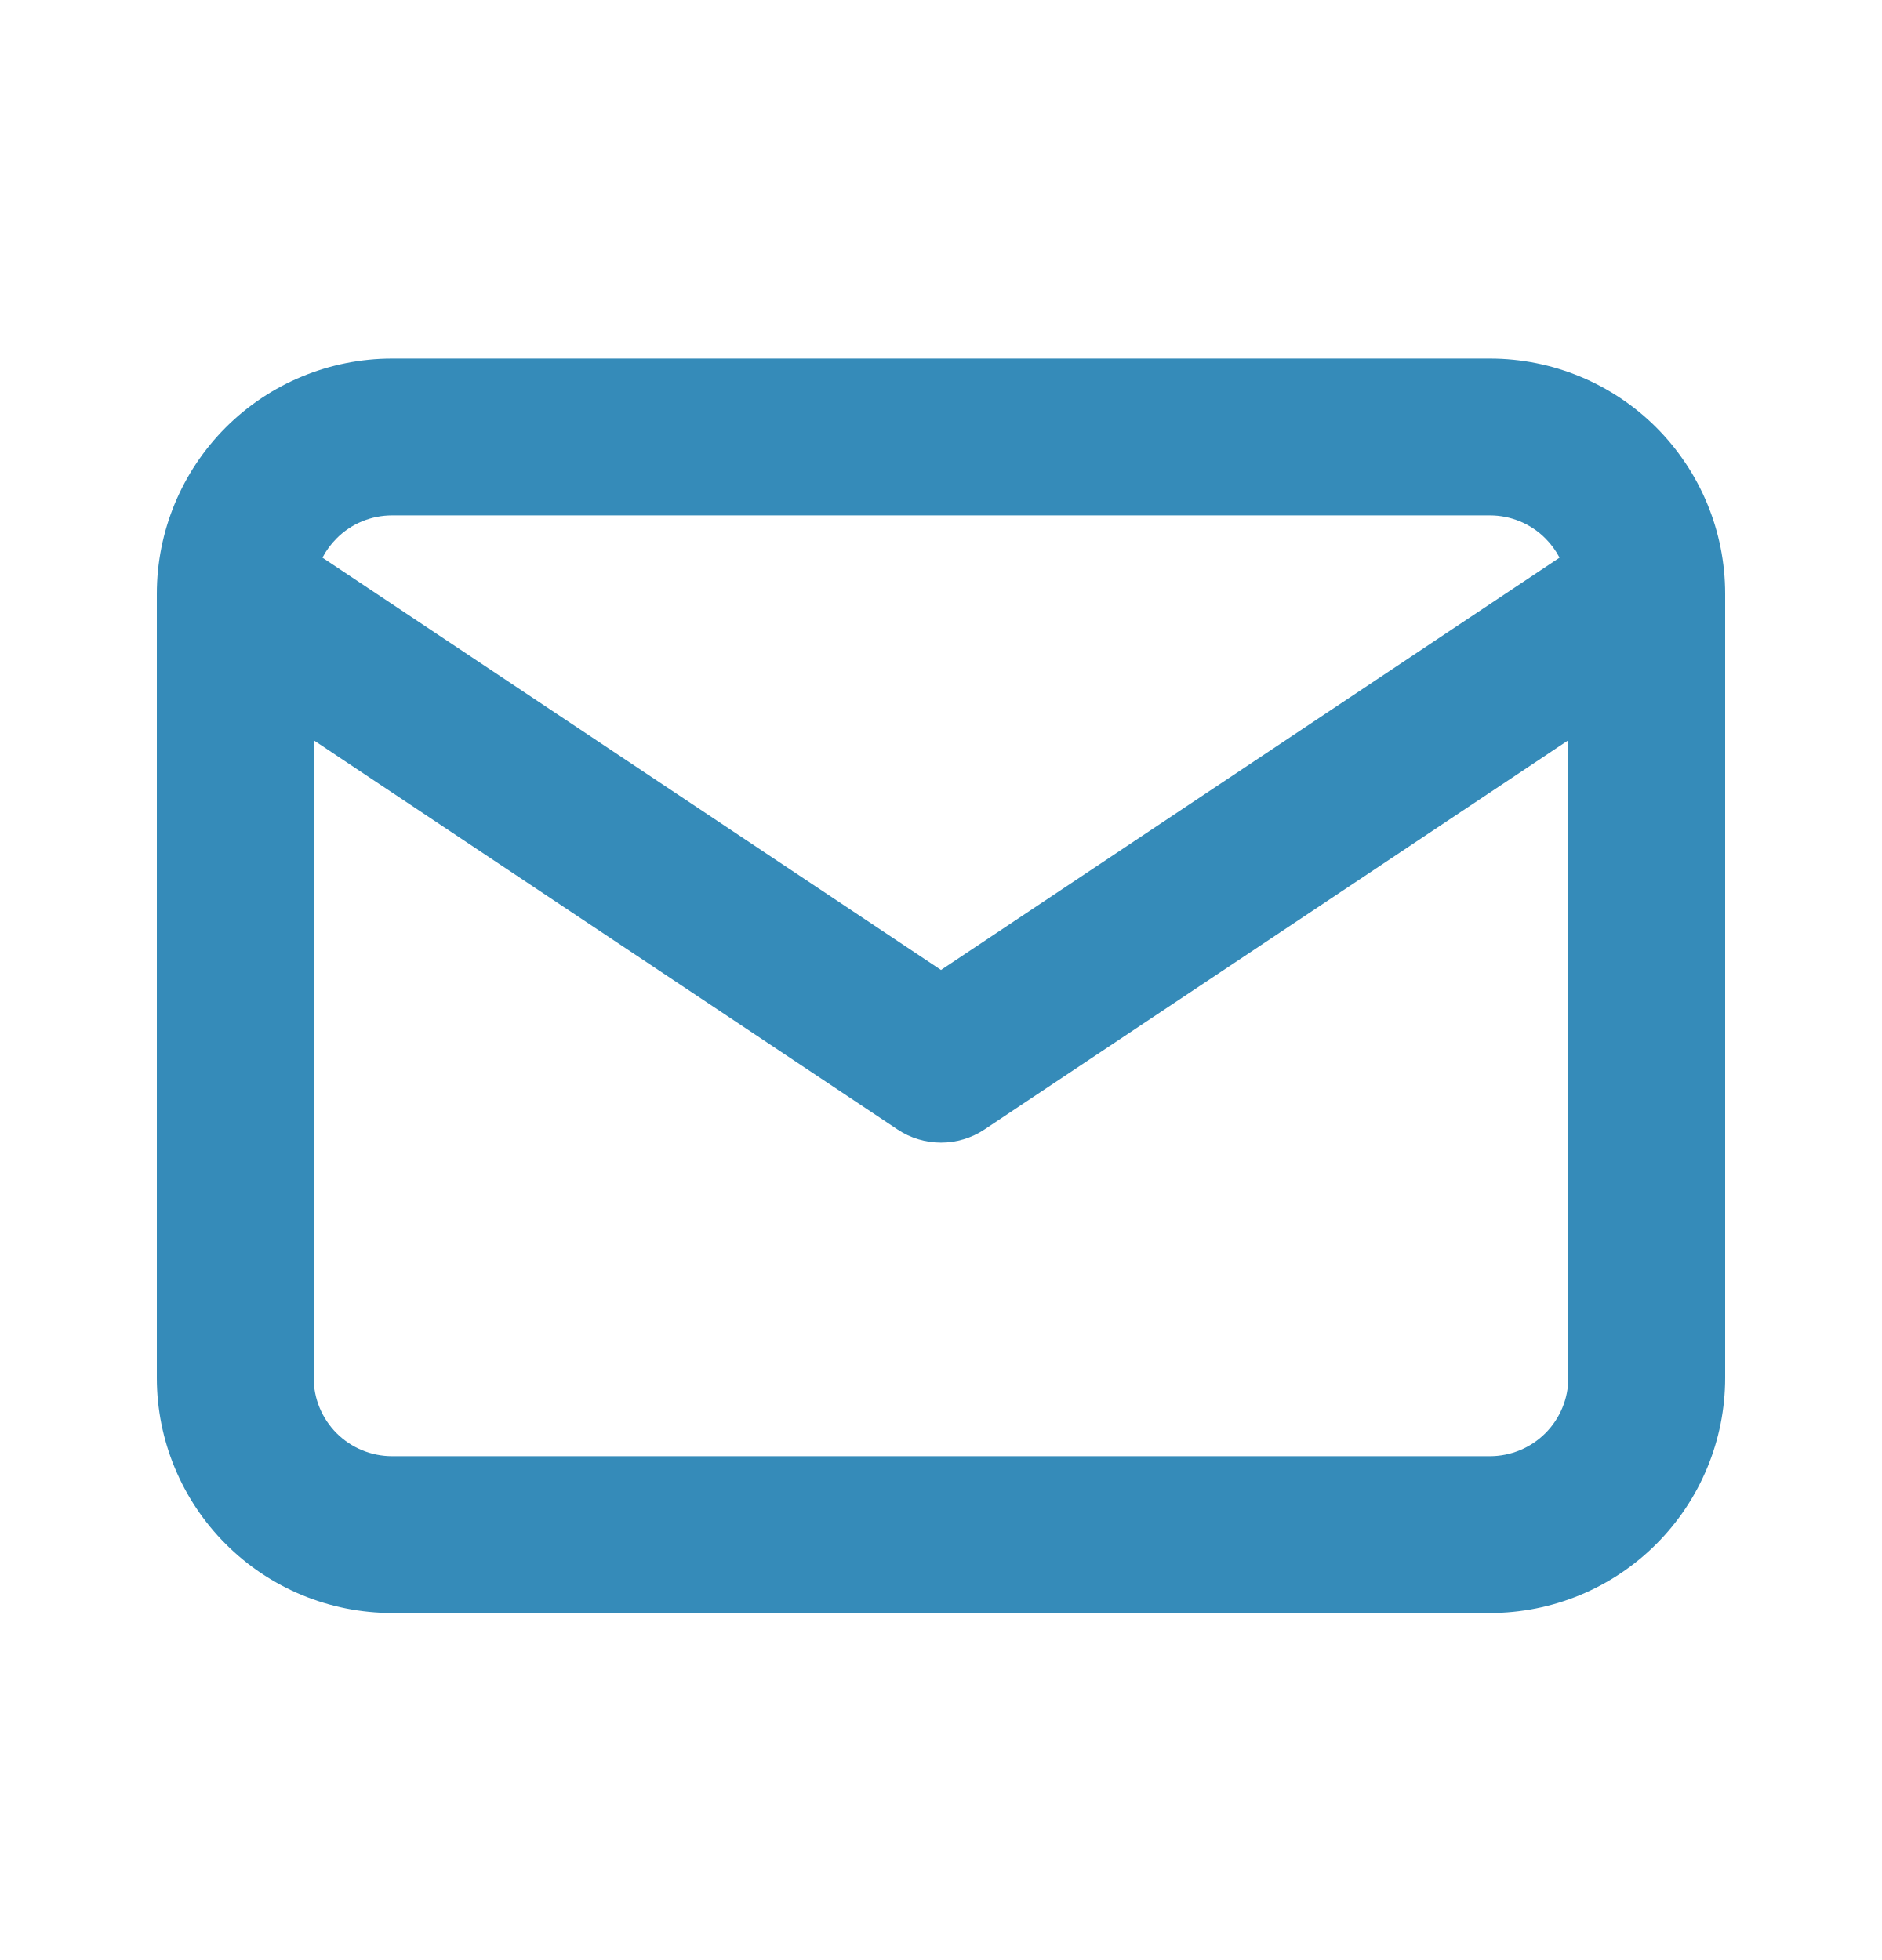
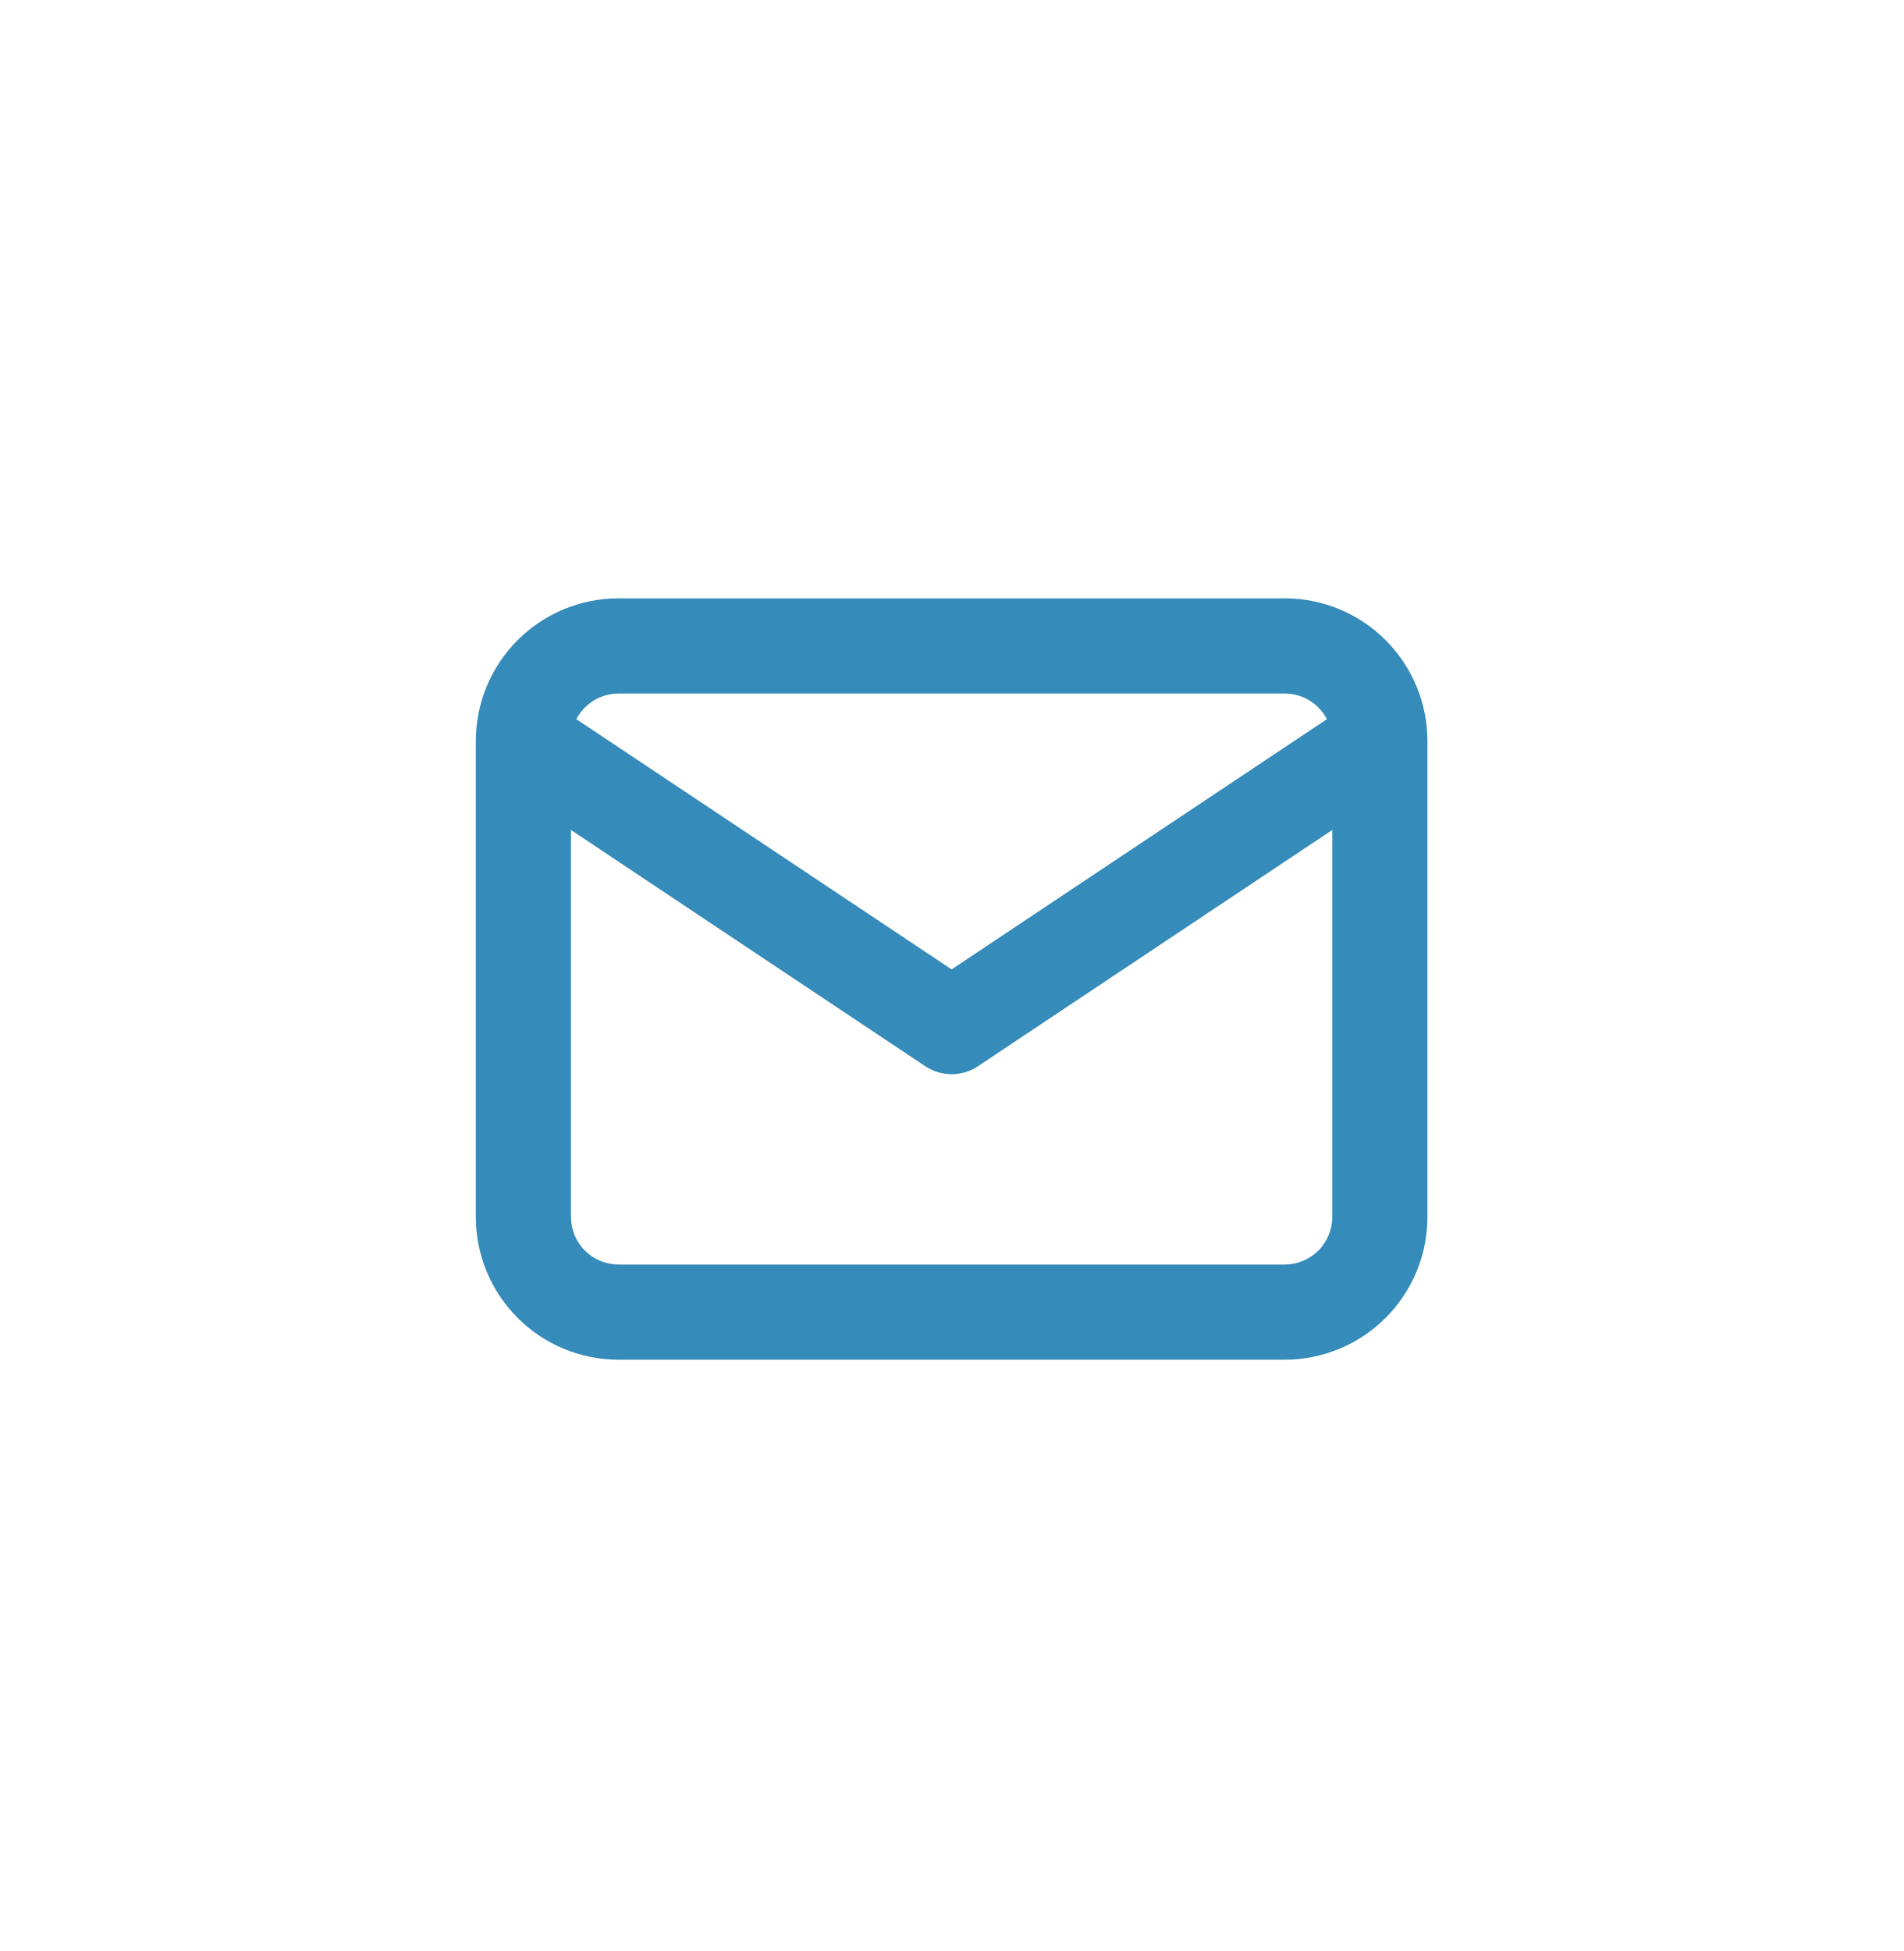
- <svg xmlns="http://www.w3.org/2000/svg" width="24" height="25" viewBox="0 0 24 25" fill="none">
-   <path fill-rule="evenodd" clip-rule="evenodd" d="M5 6.574C4.735 6.574 4.48 6.679 4.293 6.867C4.22 6.94 4.159 7.023 4.112 7.113L12 12.372L19.888 7.113C19.841 7.023 19.78 6.94 19.707 6.867C19.52 6.679 19.265 6.574 19 6.574H5ZM20 9.442L12.555 14.406C12.219 14.63 11.781 14.63 11.445 14.406L4 9.442V17.574C4 17.839 4.105 18.093 4.293 18.281C4.48 18.468 4.735 18.574 5 18.574H19C19.265 18.574 19.52 18.468 19.707 18.281C19.895 18.093 20 17.839 20 17.574V9.442ZM2.879 5.452C3.441 4.89 4.204 4.574 5 4.574H19C19.796 4.574 20.559 4.89 21.121 5.452C21.684 6.015 22 6.778 22 7.574V17.574C22 18.369 21.684 19.132 21.121 19.695C20.559 20.258 19.796 20.574 19 20.574H5C4.204 20.574 3.441 20.258 2.879 19.695C2.316 19.132 2 18.369 2 17.574V7.574C2 6.778 2.316 6.015 2.879 5.452Z" fill="#358BB9" />
+ <svg xmlns="http://www.w3.org/2000/svg" width="40" height="41" viewBox="0 0 40 41" fill="none">
+   <path fill-rule="evenodd" clip-rule="evenodd" d="M13 14.574C12.735 14.574 12.48 14.679 12.293 14.867C12.22 14.94 12.159 15.023 12.112 15.113L20 20.372L27.888 15.113C27.841 15.023 27.78 14.94 27.707 14.867C27.52 14.679 27.265 14.574 27 14.574H13ZM28 17.442L20.555 22.406C20.219 22.63 19.781 22.63 19.445 22.406L12 17.442V25.574C12 25.839 12.105 26.093 12.293 26.281C12.48 26.468 12.735 26.574 13 26.574H27C27.265 26.574 27.52 26.468 27.707 26.281C27.895 26.093 28 25.839 28 25.574V17.442ZM10.879 13.452C11.441 12.89 12.204 12.574 13 12.574H27C27.796 12.574 28.559 12.89 29.121 13.452C29.684 14.015 30 14.778 30 15.574V25.574C30 26.369 29.684 27.132 29.121 27.695C28.559 28.258 27.796 28.574 27 28.574H13C12.204 28.574 11.441 28.258 10.879 27.695C10.316 27.132 10 26.369 10 25.574V15.574C10 14.778 10.316 14.015 10.879 13.452Z" fill="#358BB9" />
</svg>
